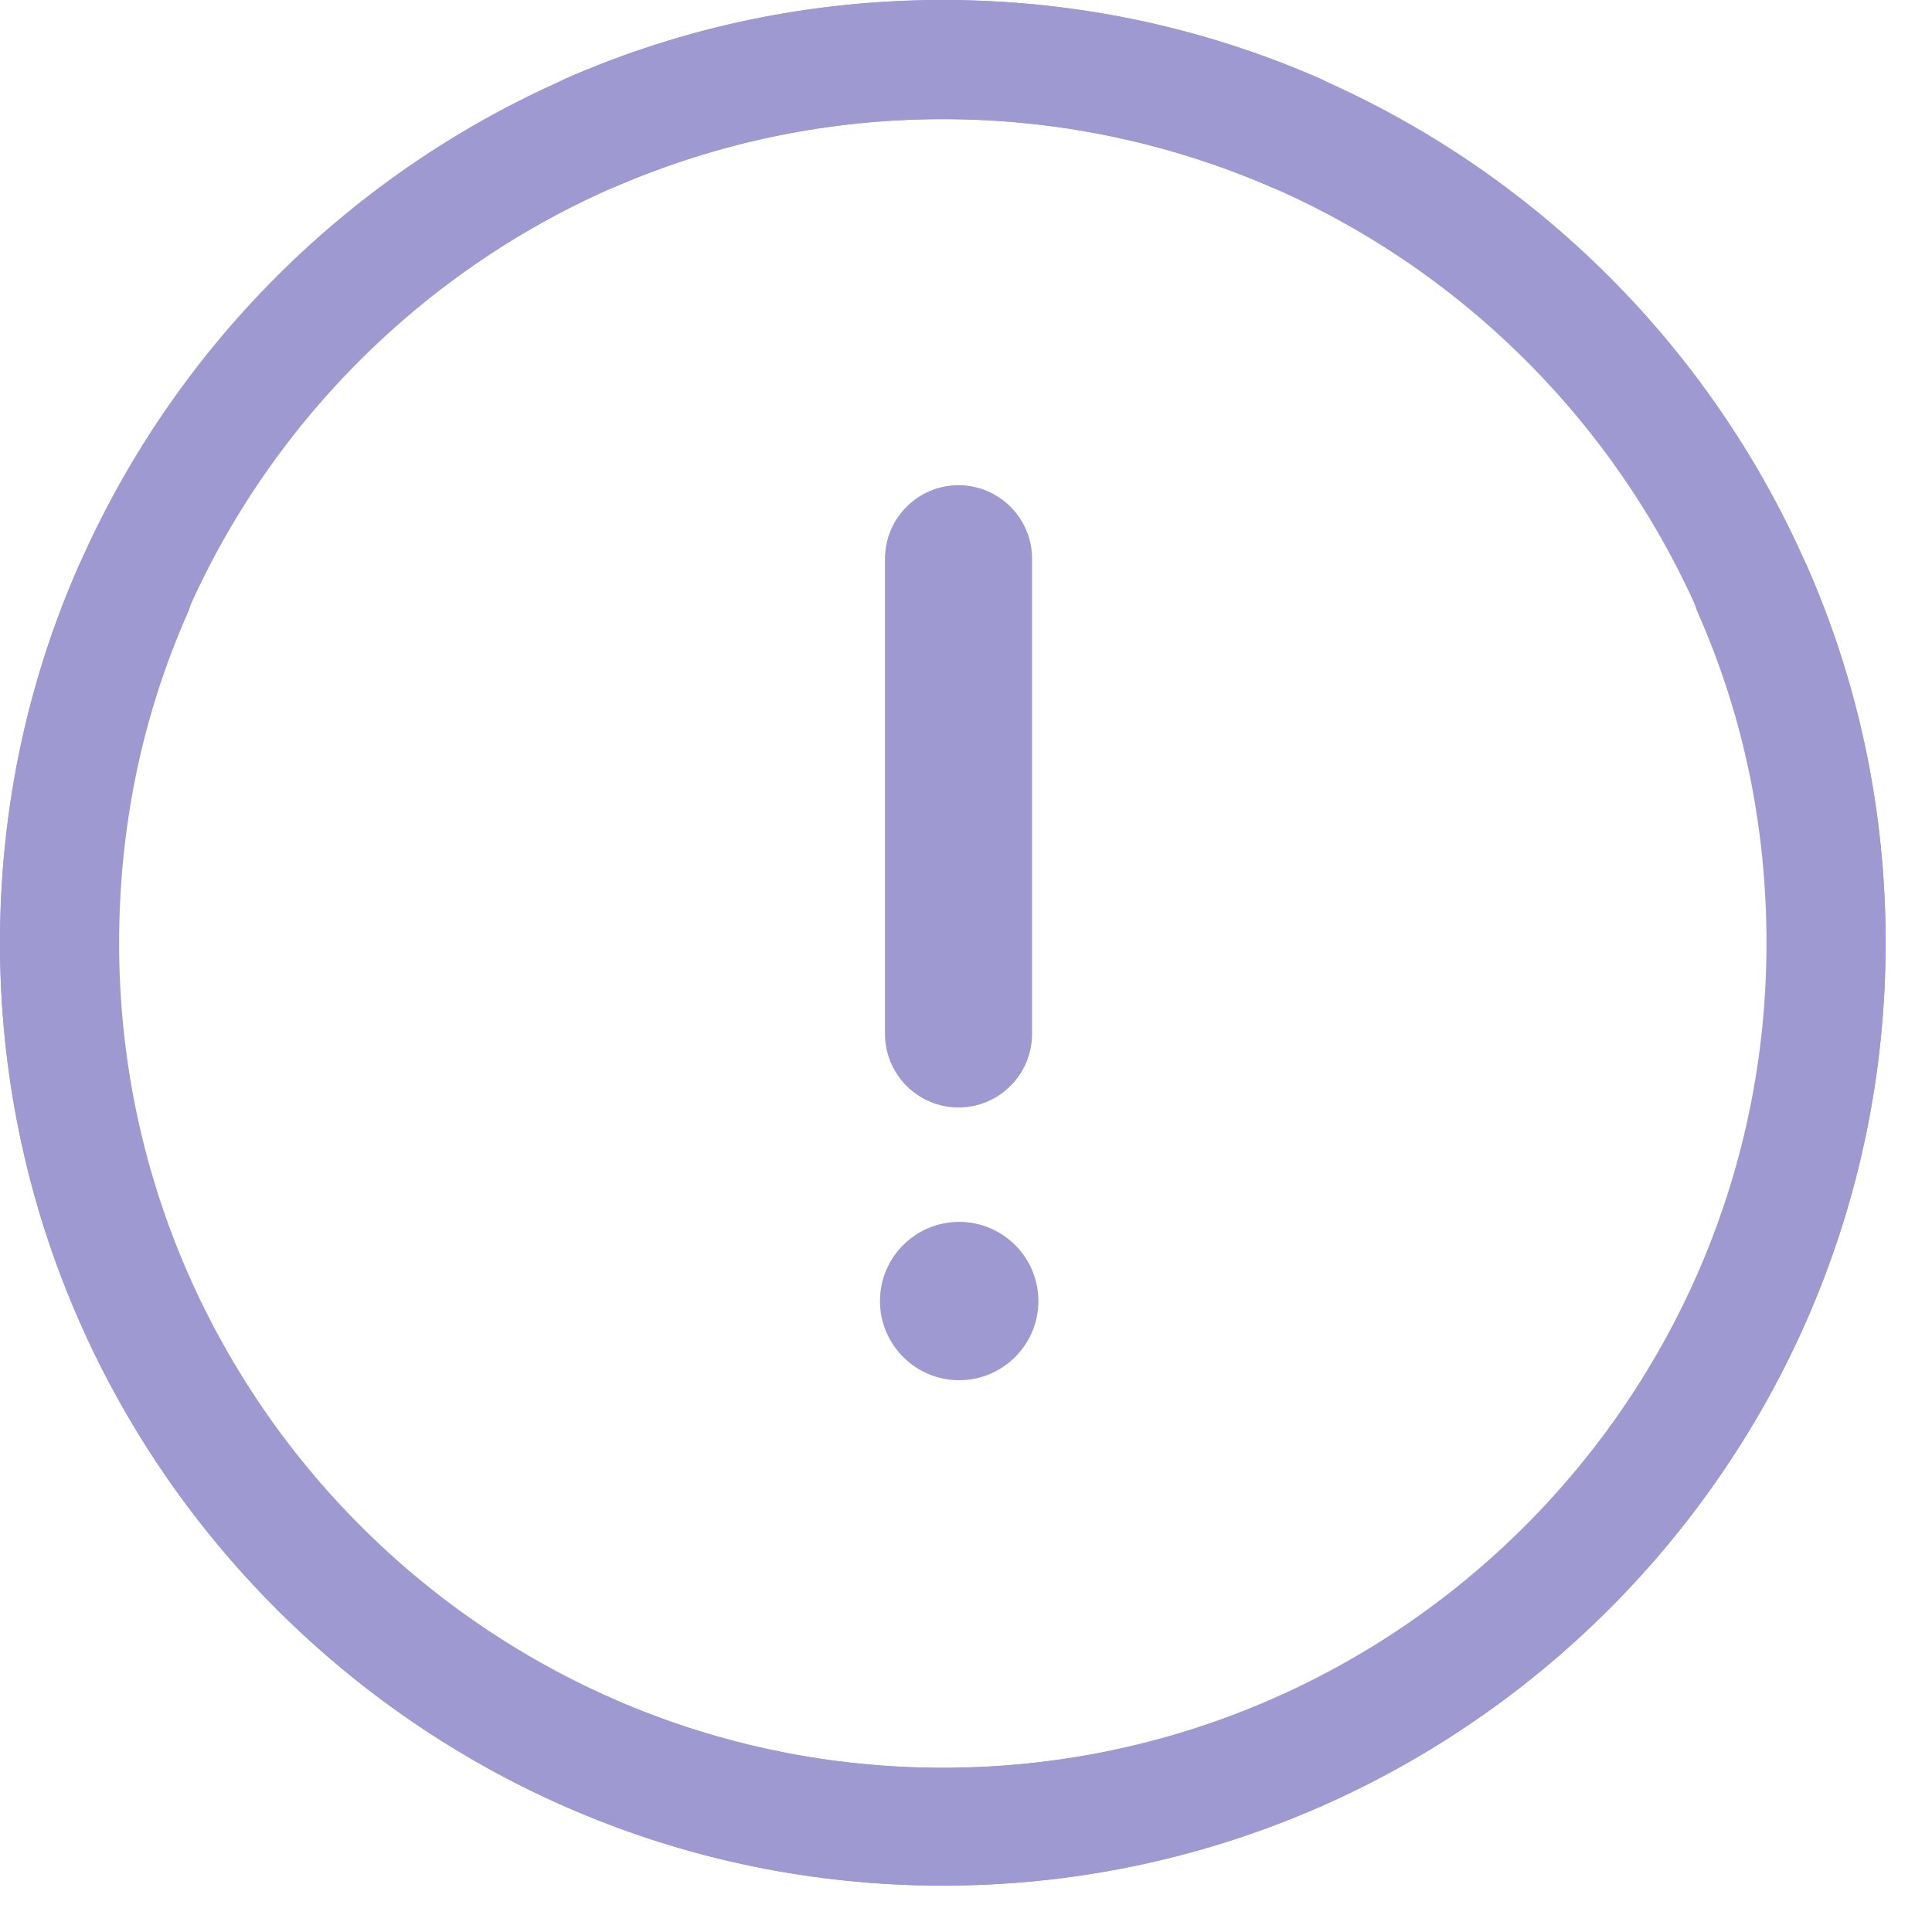
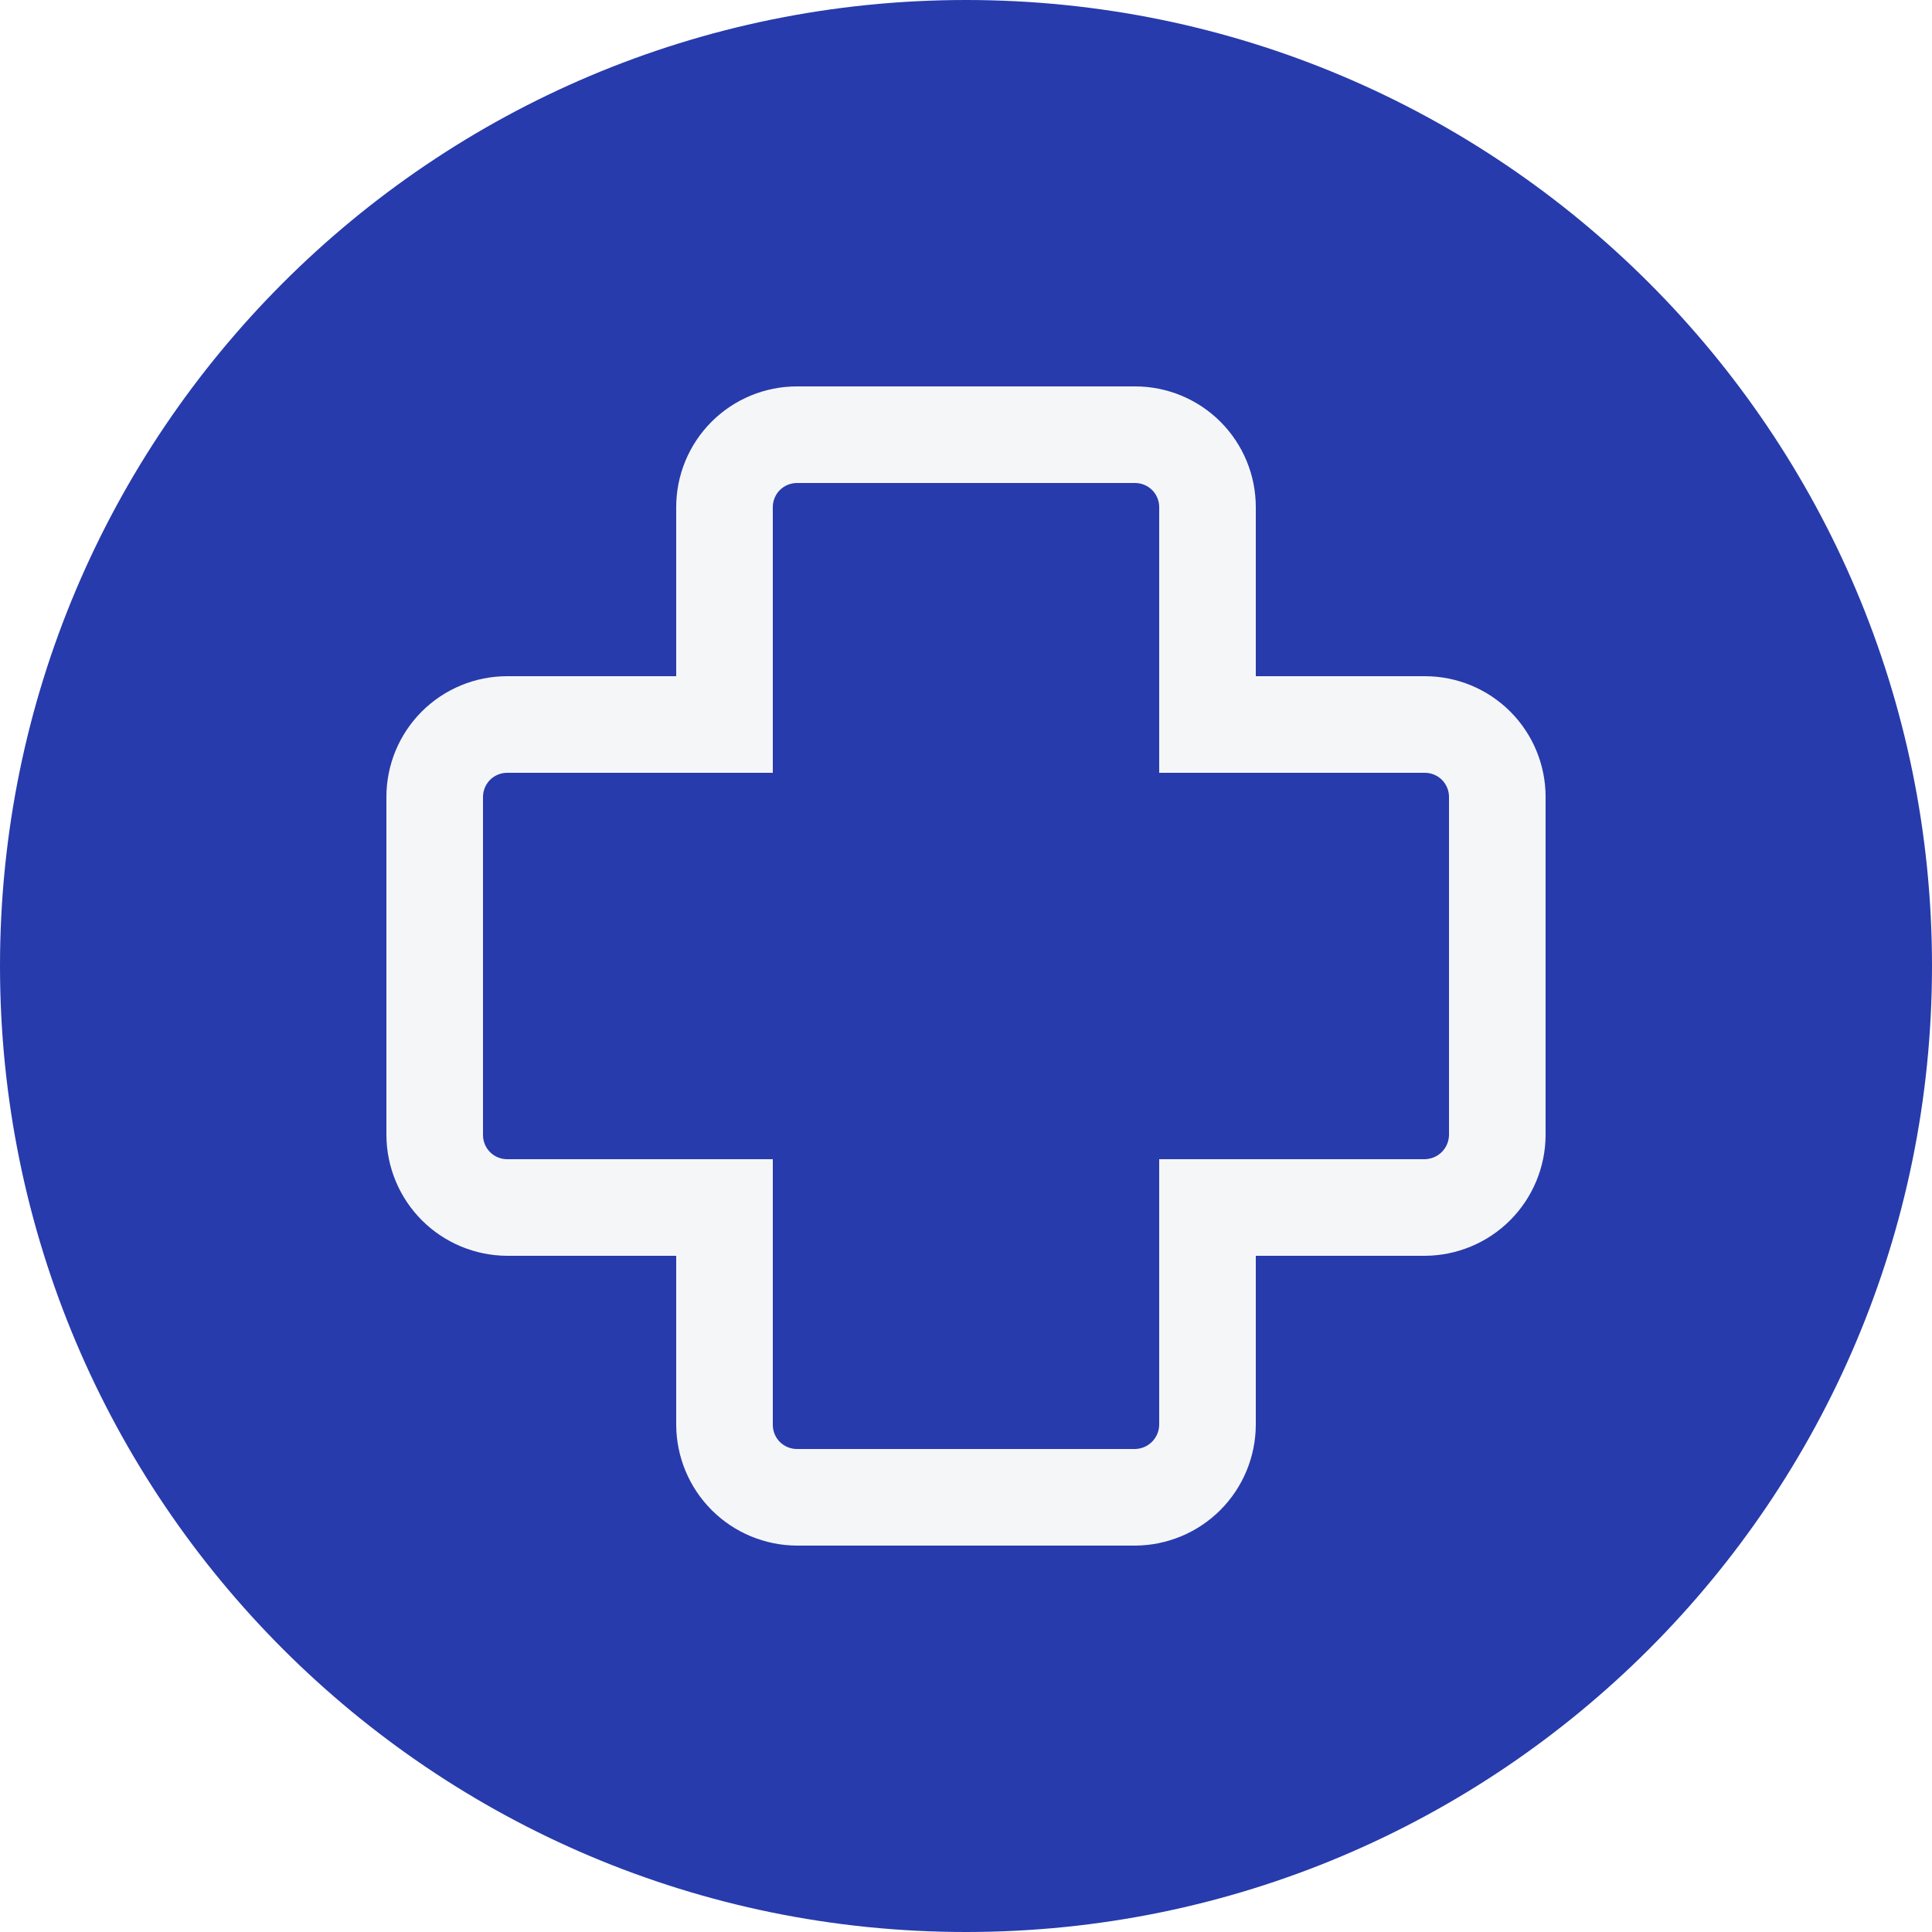
- <svg xmlns="http://www.w3.org/2000/svg" width="30" height="30" viewBox="0 0 30 30" fill="none">
-   <path fill-rule="evenodd" clip-rule="evenodd" d="M20.14 2.99C20.5 2.99 20.83 2.77 20.98 2.43C21.08 2.21 21.08 1.95 20.99 1.73C20.9 1.5 20.72 1.32 20.5 1.22C18.65 0.41 16.68 0 14.64 0C6.57 0 0 6.57 0 14.64C0 22.71 6.57 29.28 14.64 29.28C22.71 29.28 29.28 22.71 29.28 14.64C29.28 12.6 28.87 10.63 28.06 8.79C27.91 8.45 27.58 8.24 27.22 8.24C27.09 8.24 26.97 8.27 26.85 8.32C26.63 8.42 26.45 8.6 26.36 8.83C26.27 9.06 26.27 9.31 26.37 9.53C27.08 11.14 27.43 12.86 27.43 14.65C27.43 21.71 21.69 27.45 14.63 27.45C7.57 27.45 1.83 21.71 1.83 14.65C1.83 7.59 7.57 1.85 14.63 1.85C16.41 1.85 18.13 2.21 19.75 2.91C19.88 2.96 20.01 2.99 20.14 2.99Z" fill="#9E99D1" />
-   <path fill-rule="evenodd" clip-rule="evenodd" d="M9.15 2.99C8.79 2.99 8.46 2.77 8.31 2.43C8.21 2.21 8.21 1.95 8.3 1.73C8.38 1.5 8.56 1.32 8.78 1.22C10.63 0.41 12.6 0 14.64 0C22.71 0 29.28 6.57 29.28 14.64C29.28 22.71 22.71 29.28 14.64 29.28C6.57 29.28 0 22.71 0 14.64C0 12.6 0.41 10.63 1.22 8.79C1.37 8.45 1.7 8.24 2.06 8.24C2.19 8.24 2.31 8.27 2.43 8.32C2.65 8.42 2.83 8.6 2.92 8.83C3.01 9.06 3.01 9.31 2.91 9.53C2.2 11.14 1.85 12.86 1.85 14.65C1.85 21.71 7.59 27.45 14.65 27.45C21.71 27.45 27.45 21.71 27.45 14.65C27.45 7.59 21.71 1.85 14.65 1.85C12.87 1.85 11.15 2.21 9.53 2.91C9.4 2.96 9.27 2.99 9.15 2.99Z" fill="#9E99D1" />
-   <path fill-rule="evenodd" clip-rule="evenodd" d="M16.124 20.202C16.124 20.886 15.567 21.432 14.894 21.432C14.211 21.432 13.664 20.876 13.664 20.202C13.664 19.519 14.22 18.973 14.894 18.973C15.567 18.973 16.124 19.519 16.124 20.202Z" fill="#9E99D1" />
-   <path fill-rule="evenodd" clip-rule="evenodd" d="M14.884 17.197C14.259 17.197 13.742 16.689 13.742 16.055V8.676C13.742 8.052 14.25 7.534 14.884 7.534C15.509 7.534 16.026 8.042 16.026 8.676V16.055C16.026 16.679 15.518 17.197 14.884 17.197Z" fill="#9E99D1" />
+ <svg xmlns="http://www.w3.org/2000/svg" width="40" height="40" viewBox="0 0 40 40" fill="none">
+   <rect width="40" height="40" rx="20" fill="#273BAC" />
+   <path fill-rule="evenodd" clip-rule="evenodd" d="M23.5 32H16.5C15.838 31.997 15.203 31.733 14.735 31.265C14.267 30.797 14.003 30.162 14 29.5V26H10.5C9.838 25.997 9.203 25.733 8.735 25.265C8.267 24.797 8.003 24.162 8 23.5V16.5C8 15.837 8.263 15.201 8.732 14.732C9.201 14.263 9.837 14 10.5 14H14V10.5C14 9.837 14.263 9.201 14.732 8.732C15.201 8.263 15.837 8 16.5 8H23.5C24.163 8 24.799 8.263 25.268 8.732C25.737 9.201 26 9.837 26 10.5V14H29.5C30.163 14 30.799 14.263 31.268 14.732C31.737 15.201 32 15.837 32 16.5V23.5C31.997 24.162 31.733 24.797 31.265 25.265C30.797 25.733 30.162 25.997 29.5 26H26V29.5C25.997 30.162 25.733 30.797 25.265 31.265C24.797 31.733 24.162 31.997 23.5 32ZM10.5 16C10.367 16 10.24 16.053 10.146 16.146C10.053 16.24 10 16.367 10 16.5V23.5C10 23.633 10.053 23.76 10.146 23.854C10.24 23.947 10.367 24 10.5 24H16V29.5C16 29.633 16.053 29.76 16.146 29.854C16.24 29.947 16.367 30 16.5 30H23.5C23.632 29.997 23.758 29.944 23.851 29.851C23.944 29.758 23.997 29.632 24 29.5V24H29.5C29.632 23.997 29.758 23.944 29.851 23.851C29.944 23.758 29.997 23.632 30 23.5V16.5C30 16.367 29.947 16.24 29.854 16.146C29.76 16.053 29.633 16 29.5 16H24V10.5C24 10.367 23.947 10.24 23.854 10.146C23.76 10.053 23.633 10 23.5 10H16.5C16.367 10 16.24 10.053 16.146 10.146C16.053 10.24 16 10.367 16 10.5V16H10.5Z" fill="#F5F6F8" />
</svg>
